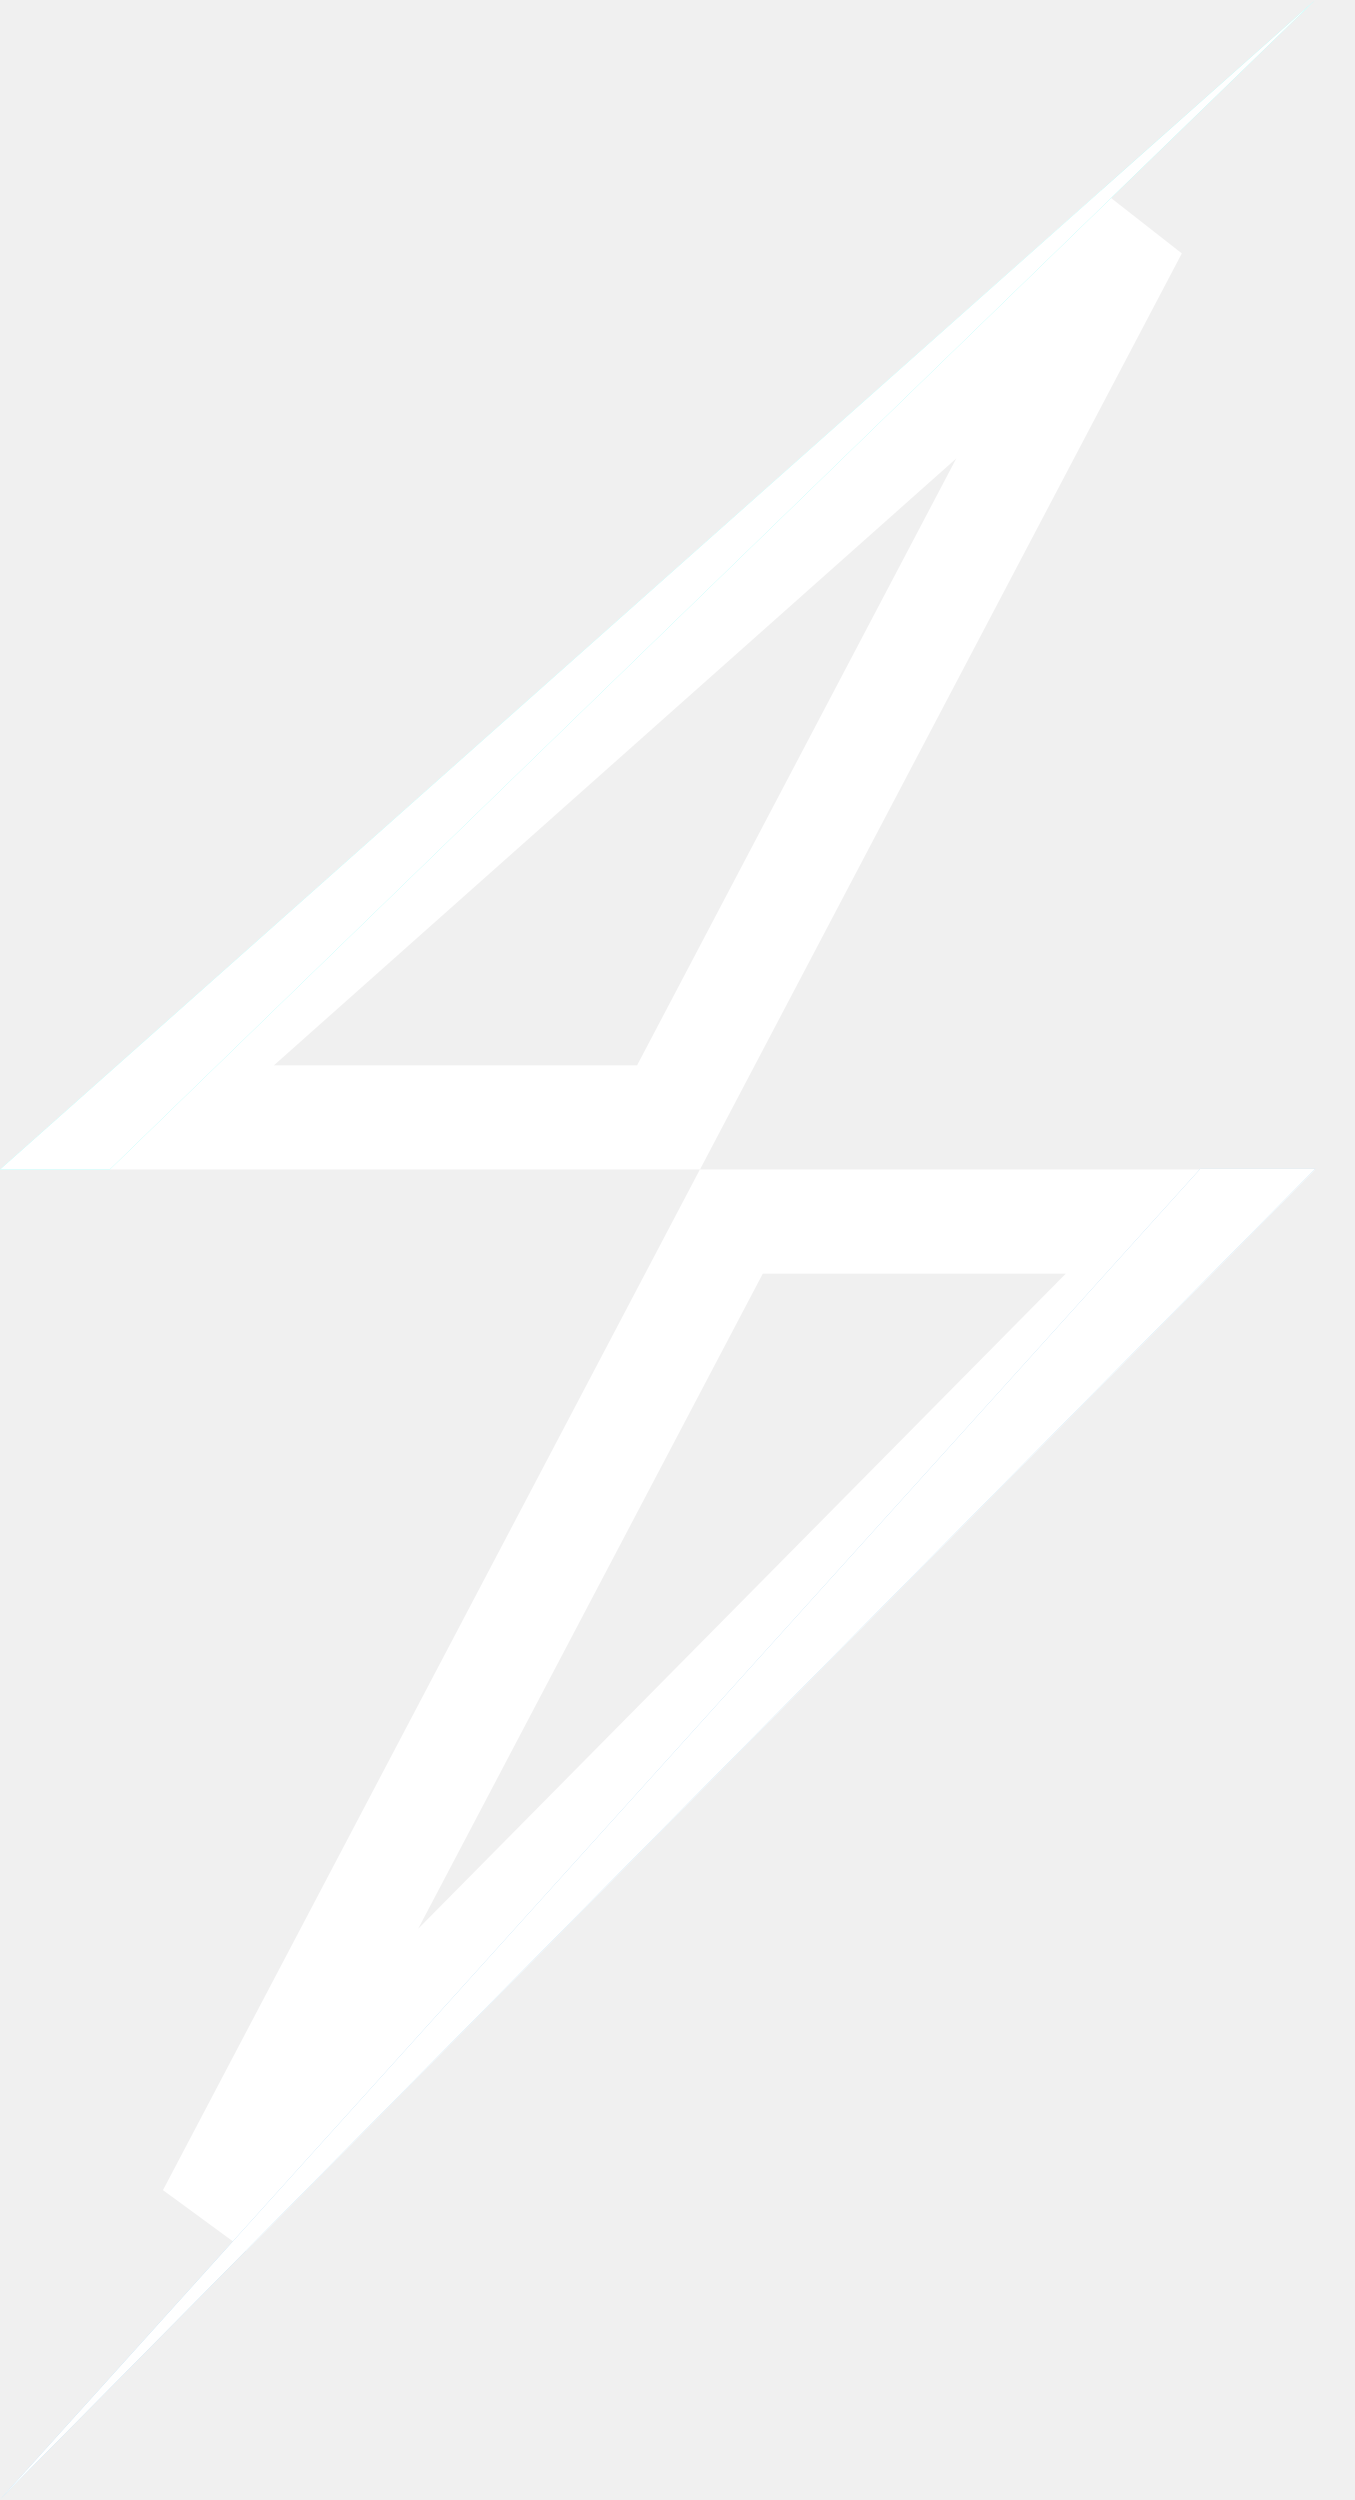
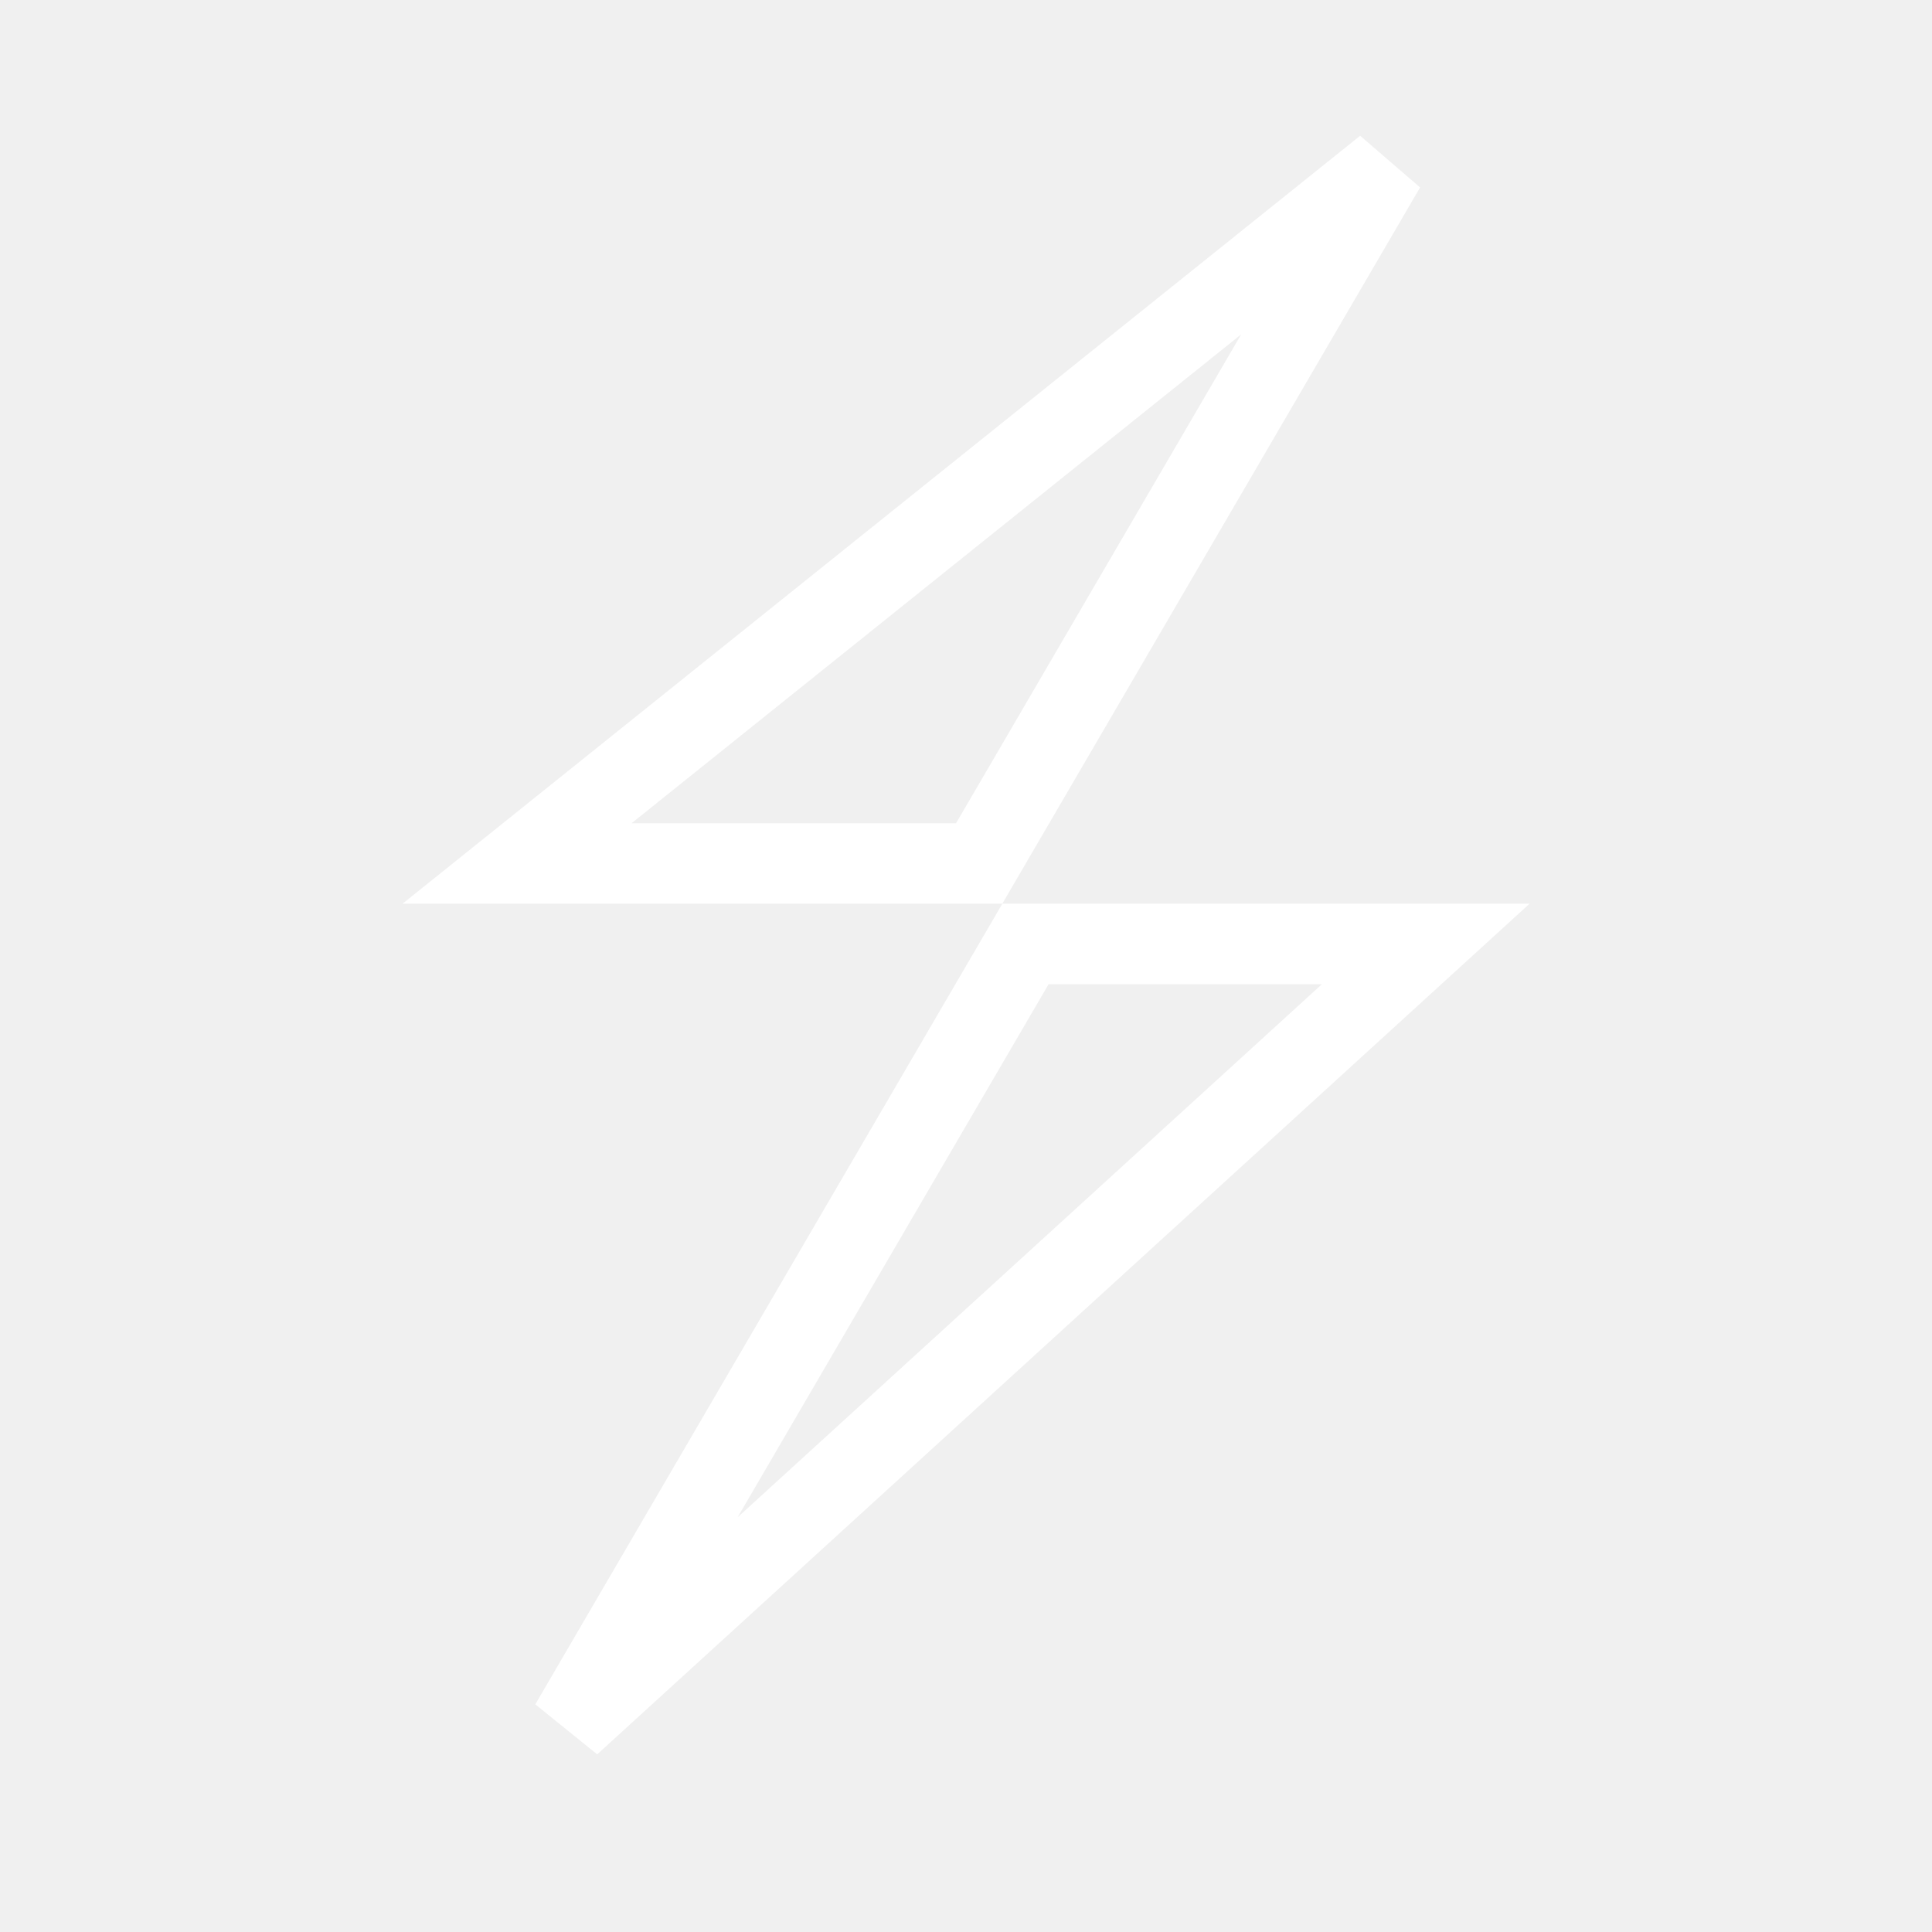
- <svg xmlns="http://www.w3.org/2000/svg" width="13" height="24" viewBox="0 0 13 24" fill="none">
-   <path d="M11.429 11.727L2.007 21.258L7.021 11.727H11.429ZM6.418 10.727H1.315L10.903 2.2L6.418 10.727Z" stroke="white" />
-   <mask id="path-2-inside-1_7417_373" fill="white">
-     <path d="M0 23.995L12.626 11.221H11.522L0 23.995Z" />
-   </mask>
-   <path d="M0 23.995L12.626 11.221H11.522L0 23.995Z" fill="#A3D5F2" />
-   <path d="M0 23.995L-0.743 23.325L0.711 24.698L0 23.995ZM12.626 11.221L13.337 11.924L15.02 10.221H12.626V11.221ZM11.522 11.221V10.221H11.077L10.779 10.552L11.522 11.221ZM0 23.995L0.711 24.698L13.337 11.924L12.626 11.221L11.915 10.518L-0.711 23.292L0 23.995ZM12.626 11.221V10.221H11.522V11.221V12.221H12.626V11.221ZM11.522 11.221L10.779 10.552L-0.743 23.325L0 23.995L0.743 24.665L12.264 11.891L11.522 11.221Z" fill="white" mask="url(#path-2-inside-1_7417_373)" />
-   <mask id="path-4-inside-2_7417_373" fill="white">
-     <path d="M0 11.227L12.626 0L1.054 11.227H0Z" />
-   </mask>
-   <path d="M0 11.227L12.626 0L1.054 11.227H0Z" fill="#87FCF6" />
-   <path d="M0 11.227L-0.664 10.479L-2.63 12.227H0V11.227ZM12.626 0L13.322 0.718L11.961 -0.747L12.626 0ZM1.054 11.227V12.227H1.46L1.751 11.944L1.054 11.227ZM0 11.227L0.664 11.974L13.29 0.747L12.626 0L11.961 -0.747L-0.664 10.479L0 11.227ZM12.626 0L11.929 -0.718L0.358 10.509L1.054 11.227L1.751 11.944L13.322 0.718L12.626 0ZM1.054 11.227V10.227H0V11.227V12.227H1.054V11.227Z" fill="white" mask="url(#path-4-inside-2_7417_373)" />
+ <svg xmlns="http://www.w3.org/2000/svg" width="48" height="48" viewBox="0 0 48 48" fill="none">
+   <path d="M35.421 23.453L14.163 42.848L25.477 23.453H35.421ZM24.327 21.453H12.846L34.418 4.153L24.327 21.453Z" stroke="white" stroke-width="2" />
</svg>
